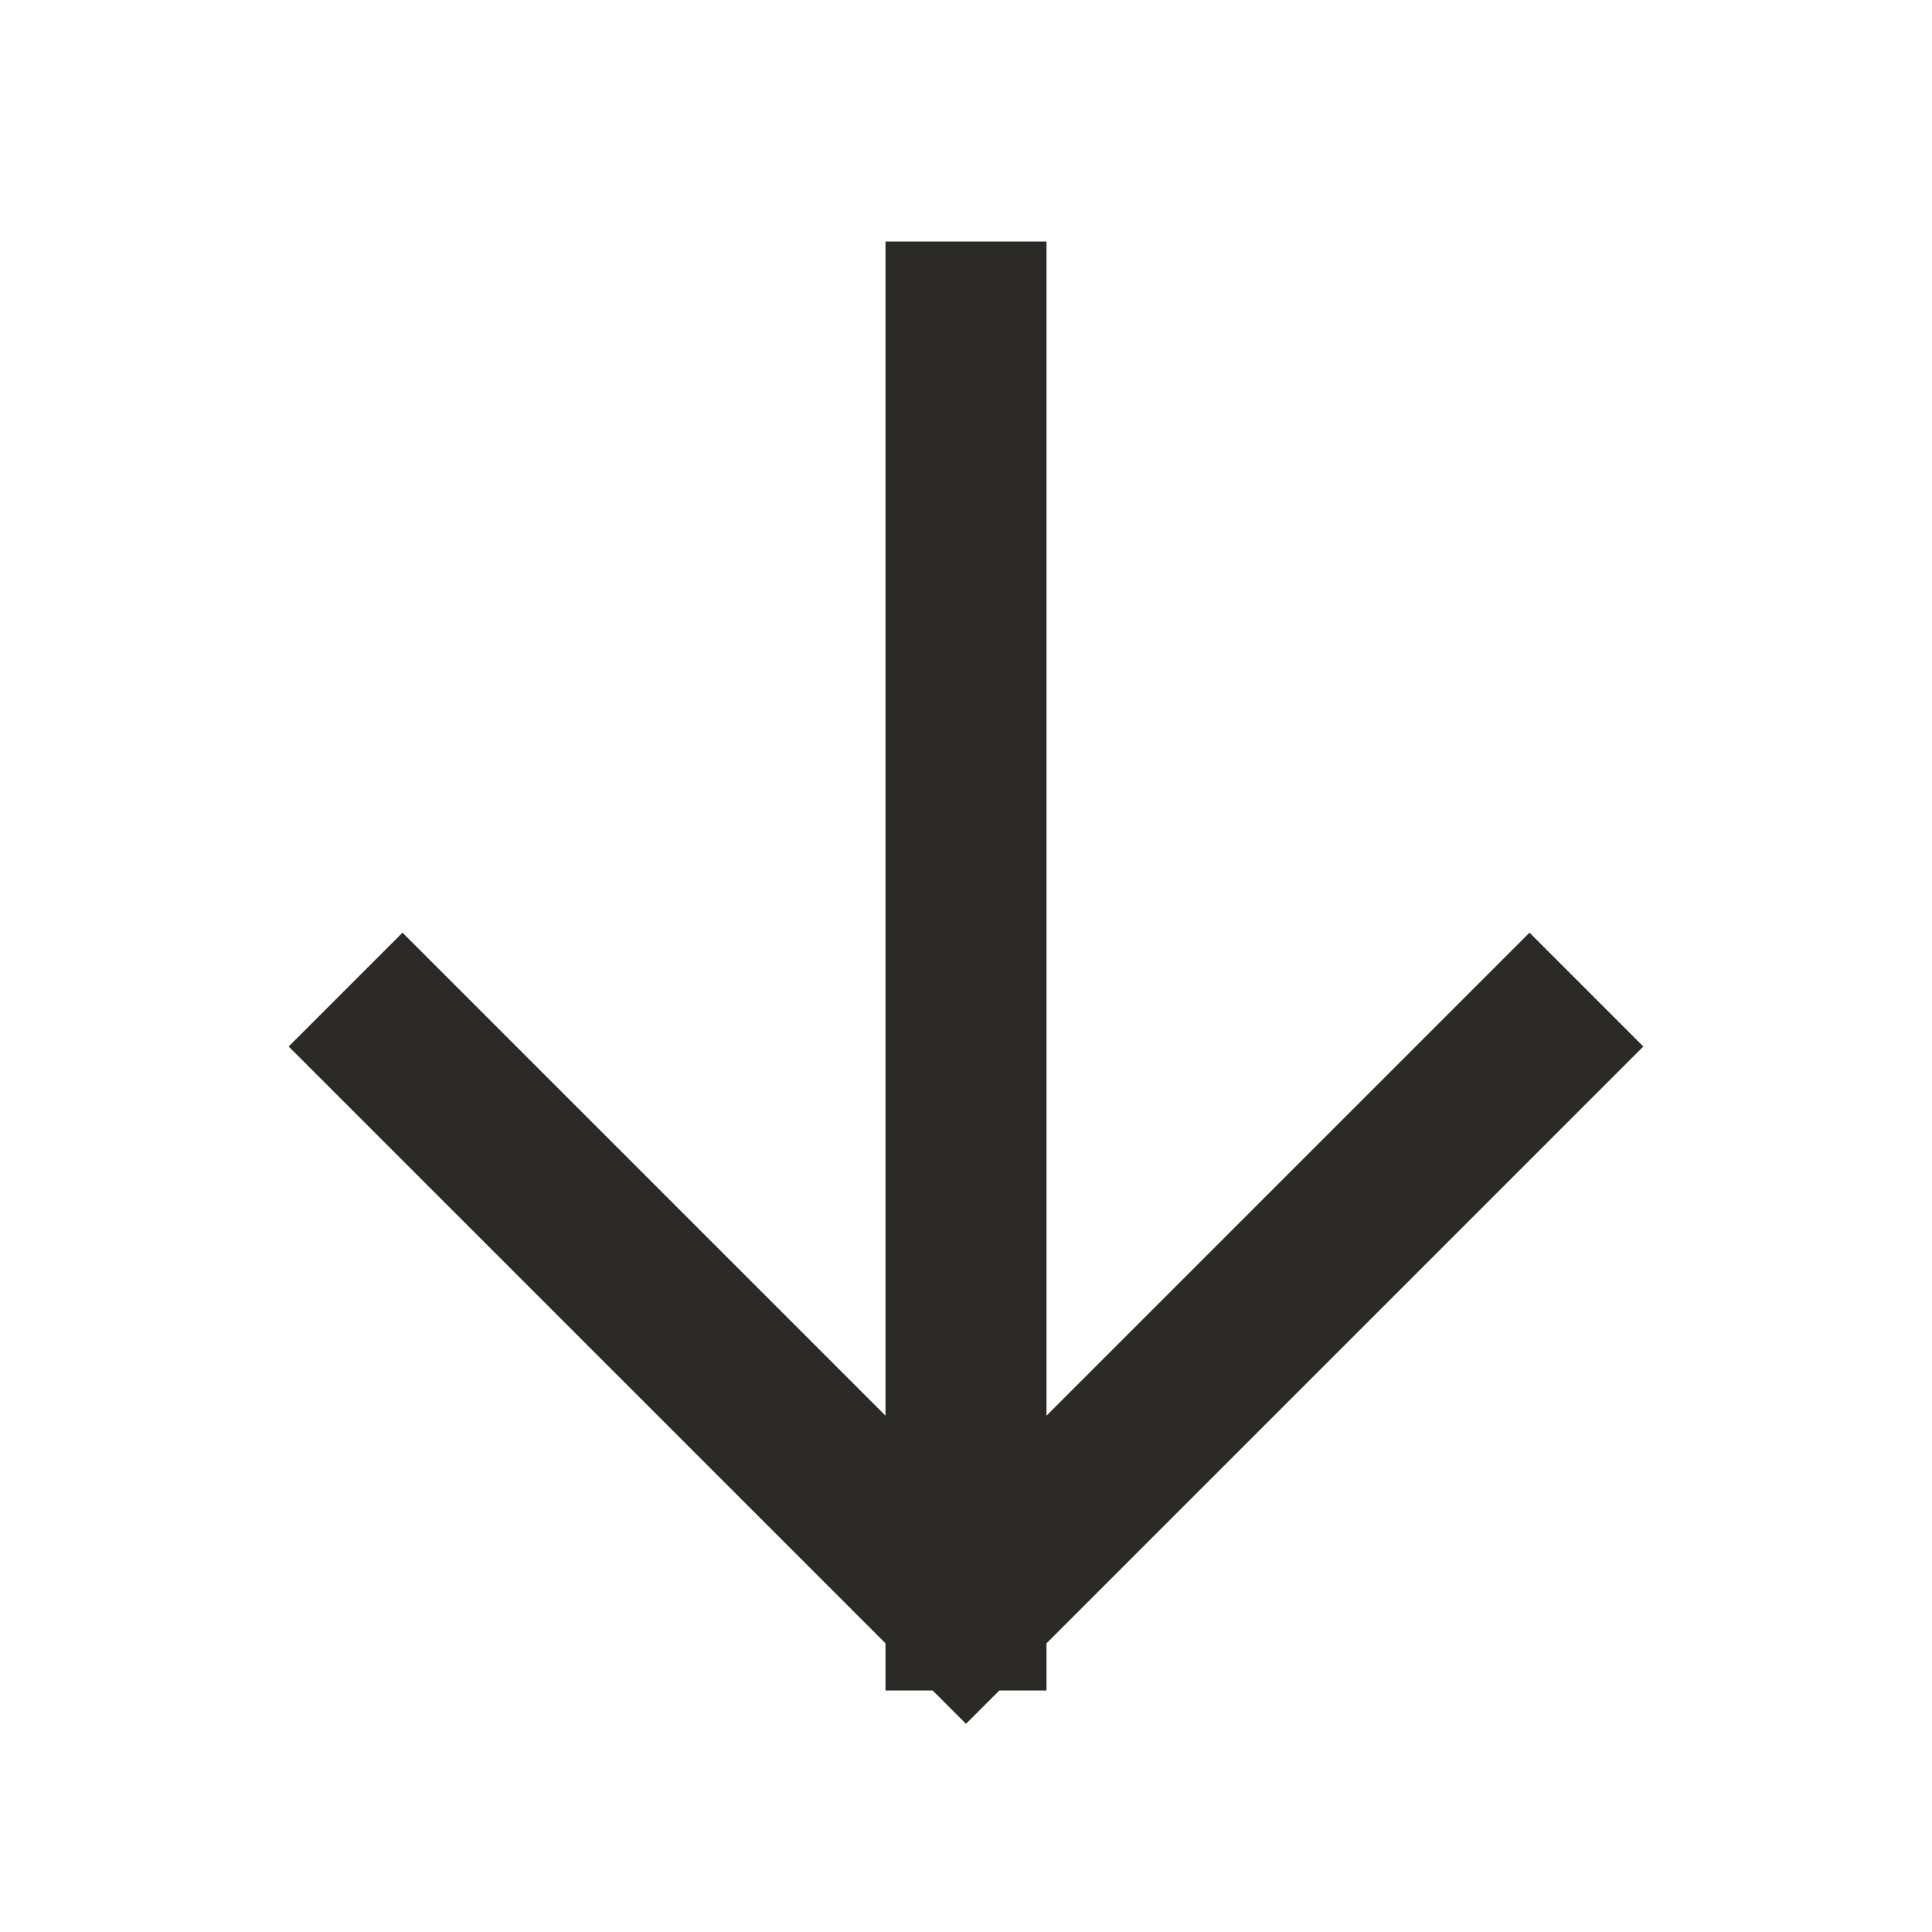
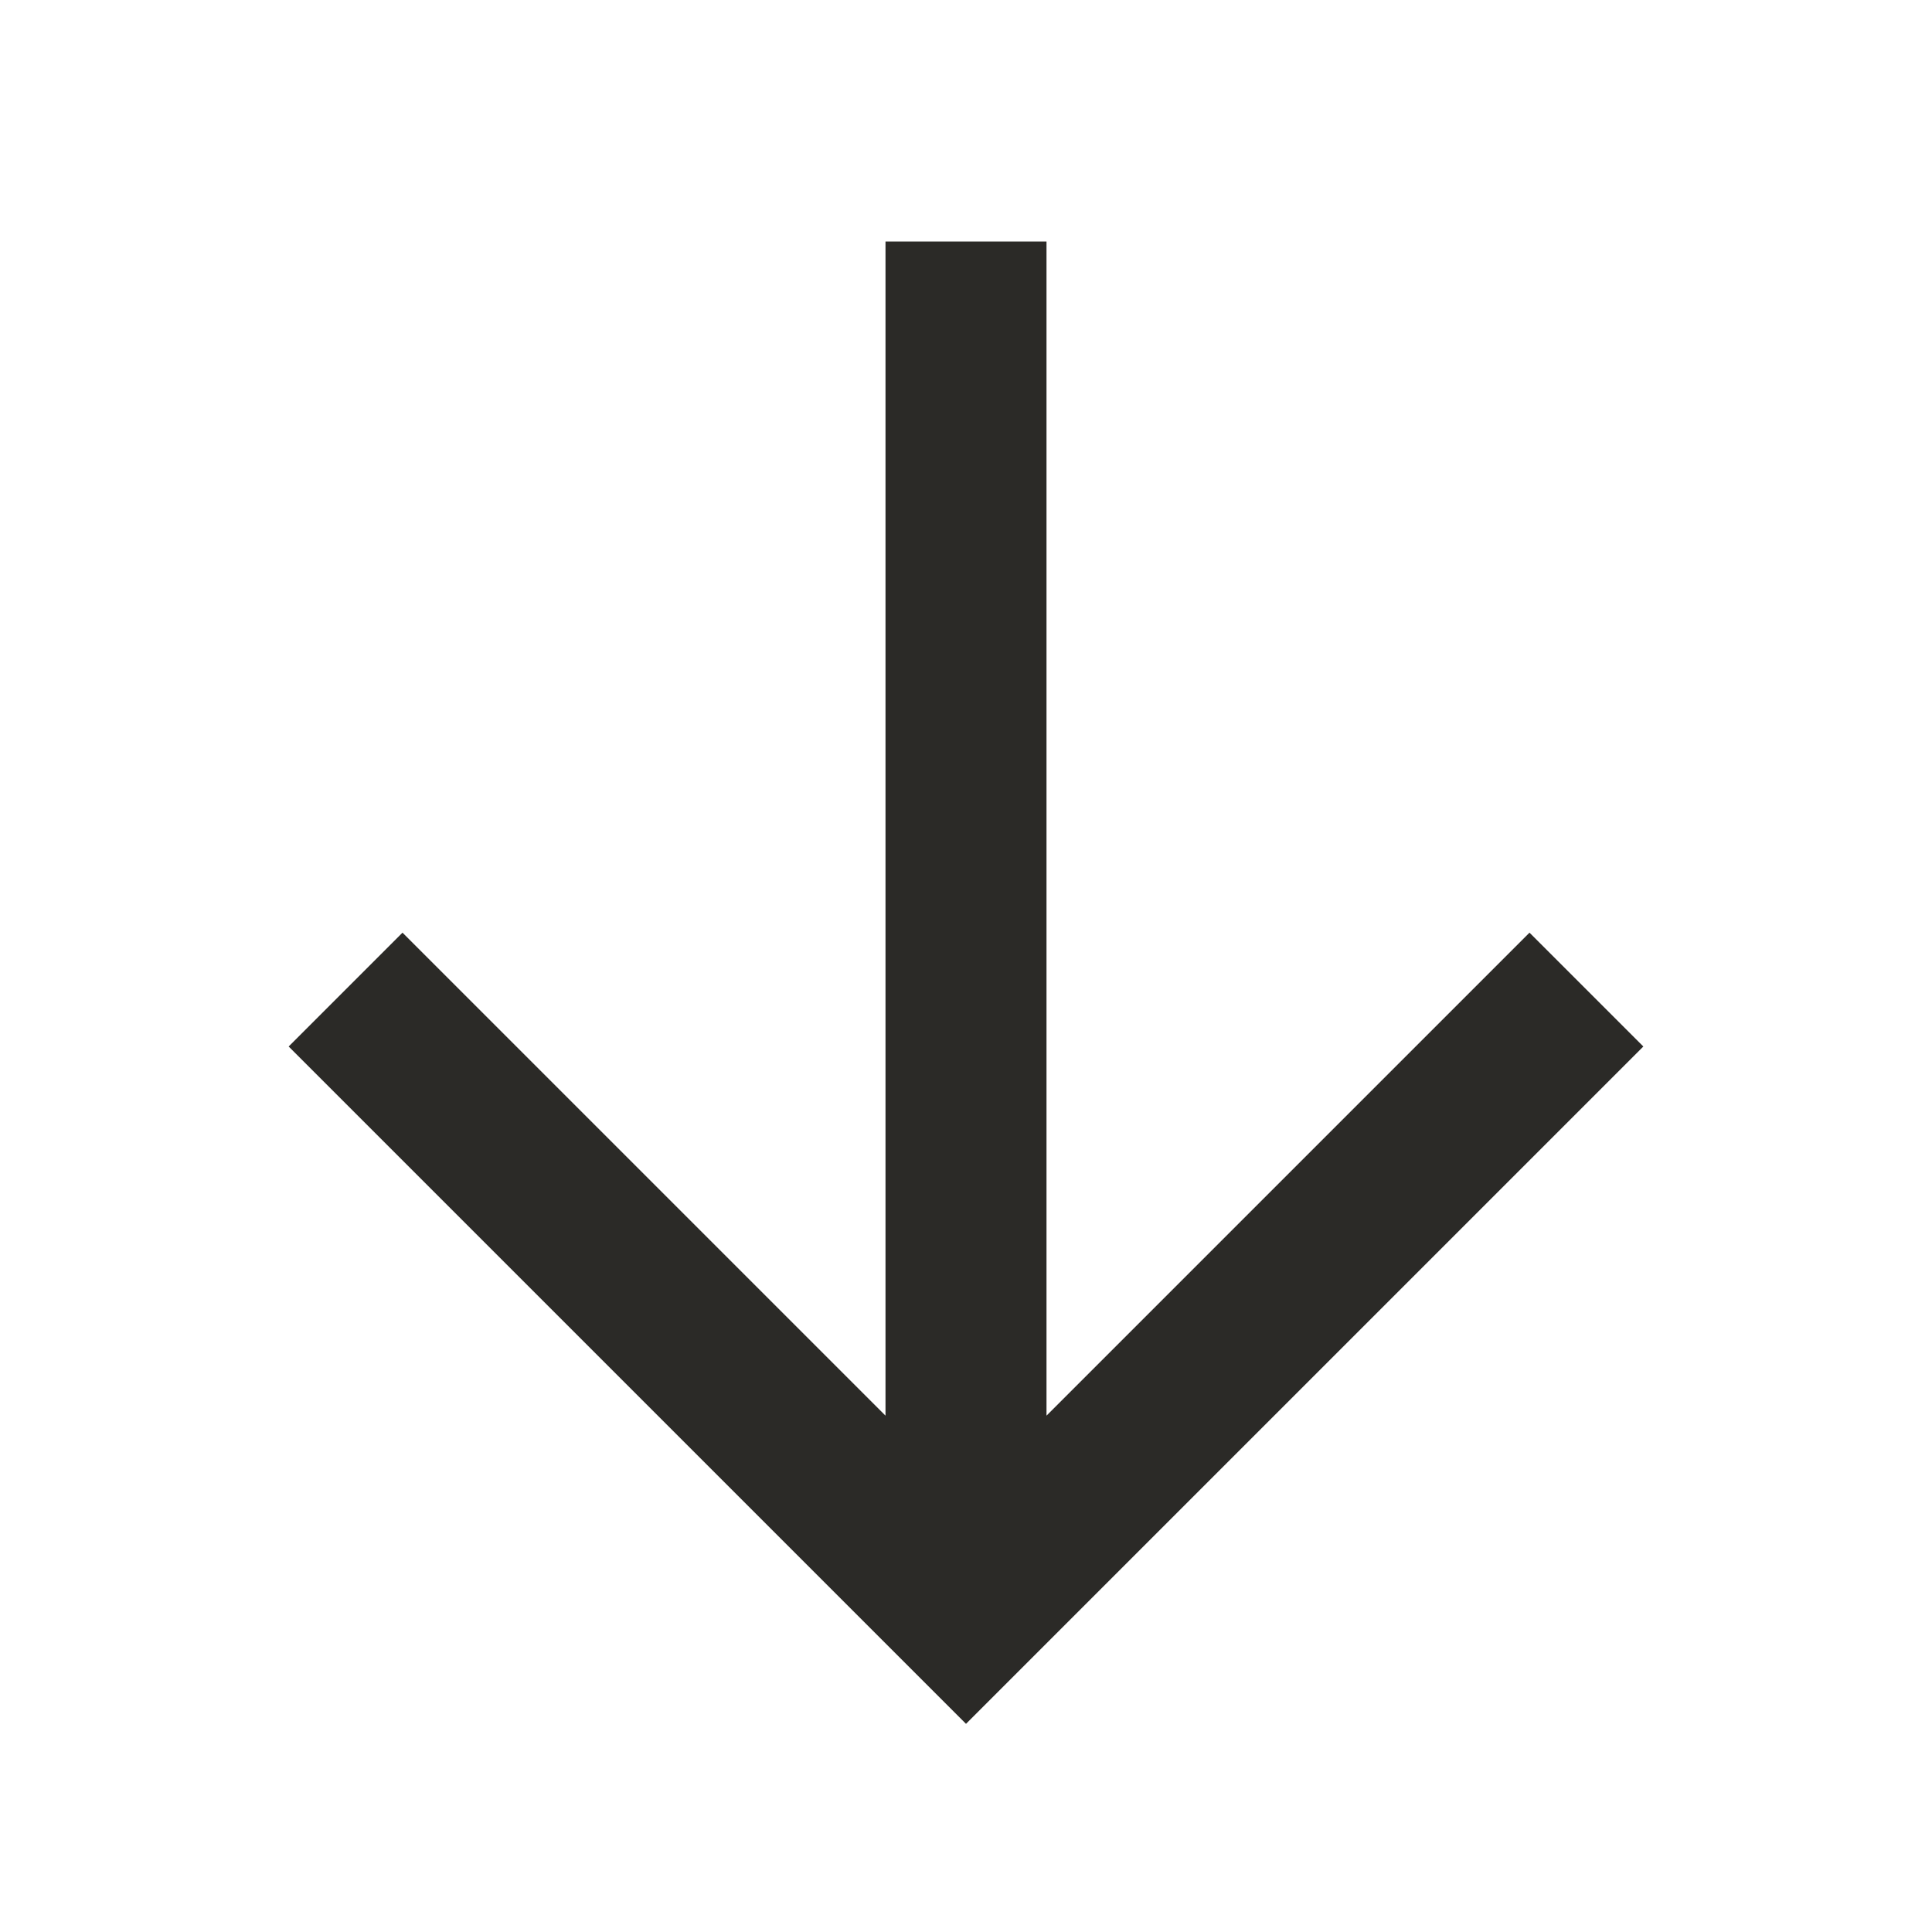
<svg xmlns="http://www.w3.org/2000/svg" preserveAspectRatio="none" overflow="visible" style="display: block;" width="24" height="24" viewBox="0 0 24 24" fill="none">
  <g id="Icon">
-     <path id="Vector" d="M12 4V20M19 13L12 20L5 13" stroke-width="2" stroke-linecap="square" stroke="#2B2A27" />
+     <path id="Vector" d="M12 4V19M19 13L12 20L5 13" stroke-width="2" stroke-linecap="square" stroke="#2B2A27" />
  </g>
</svg>
